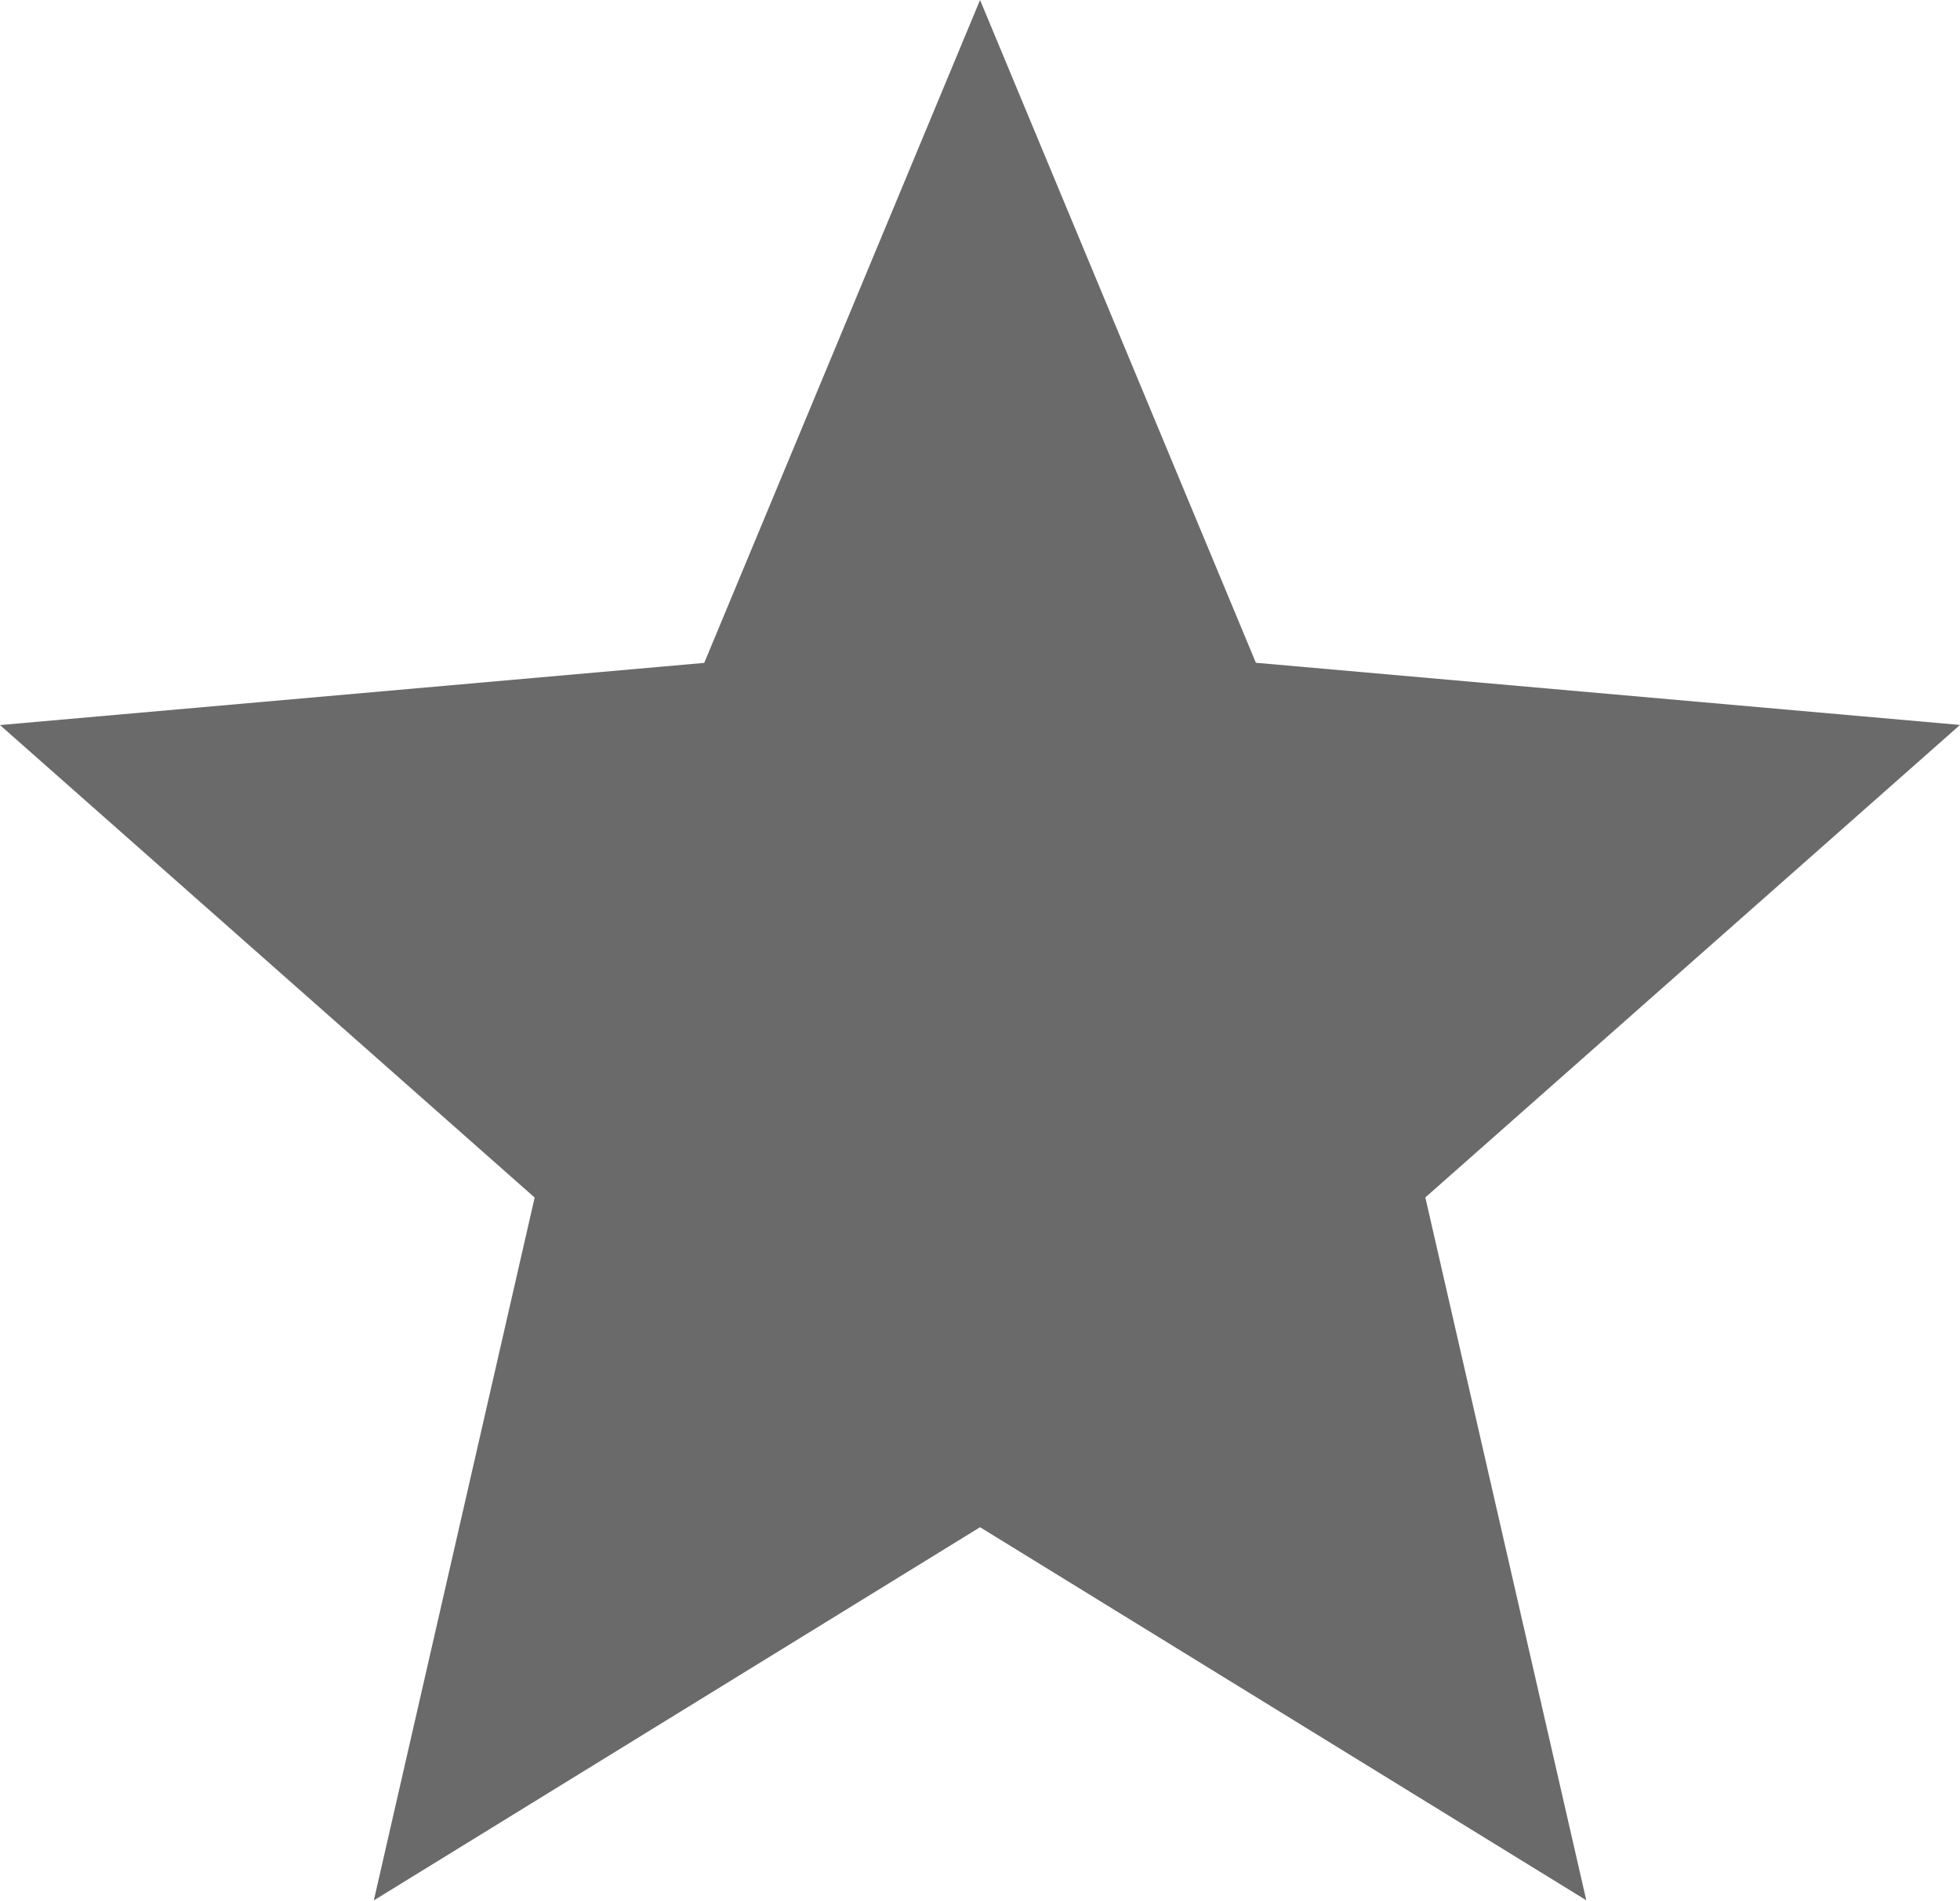
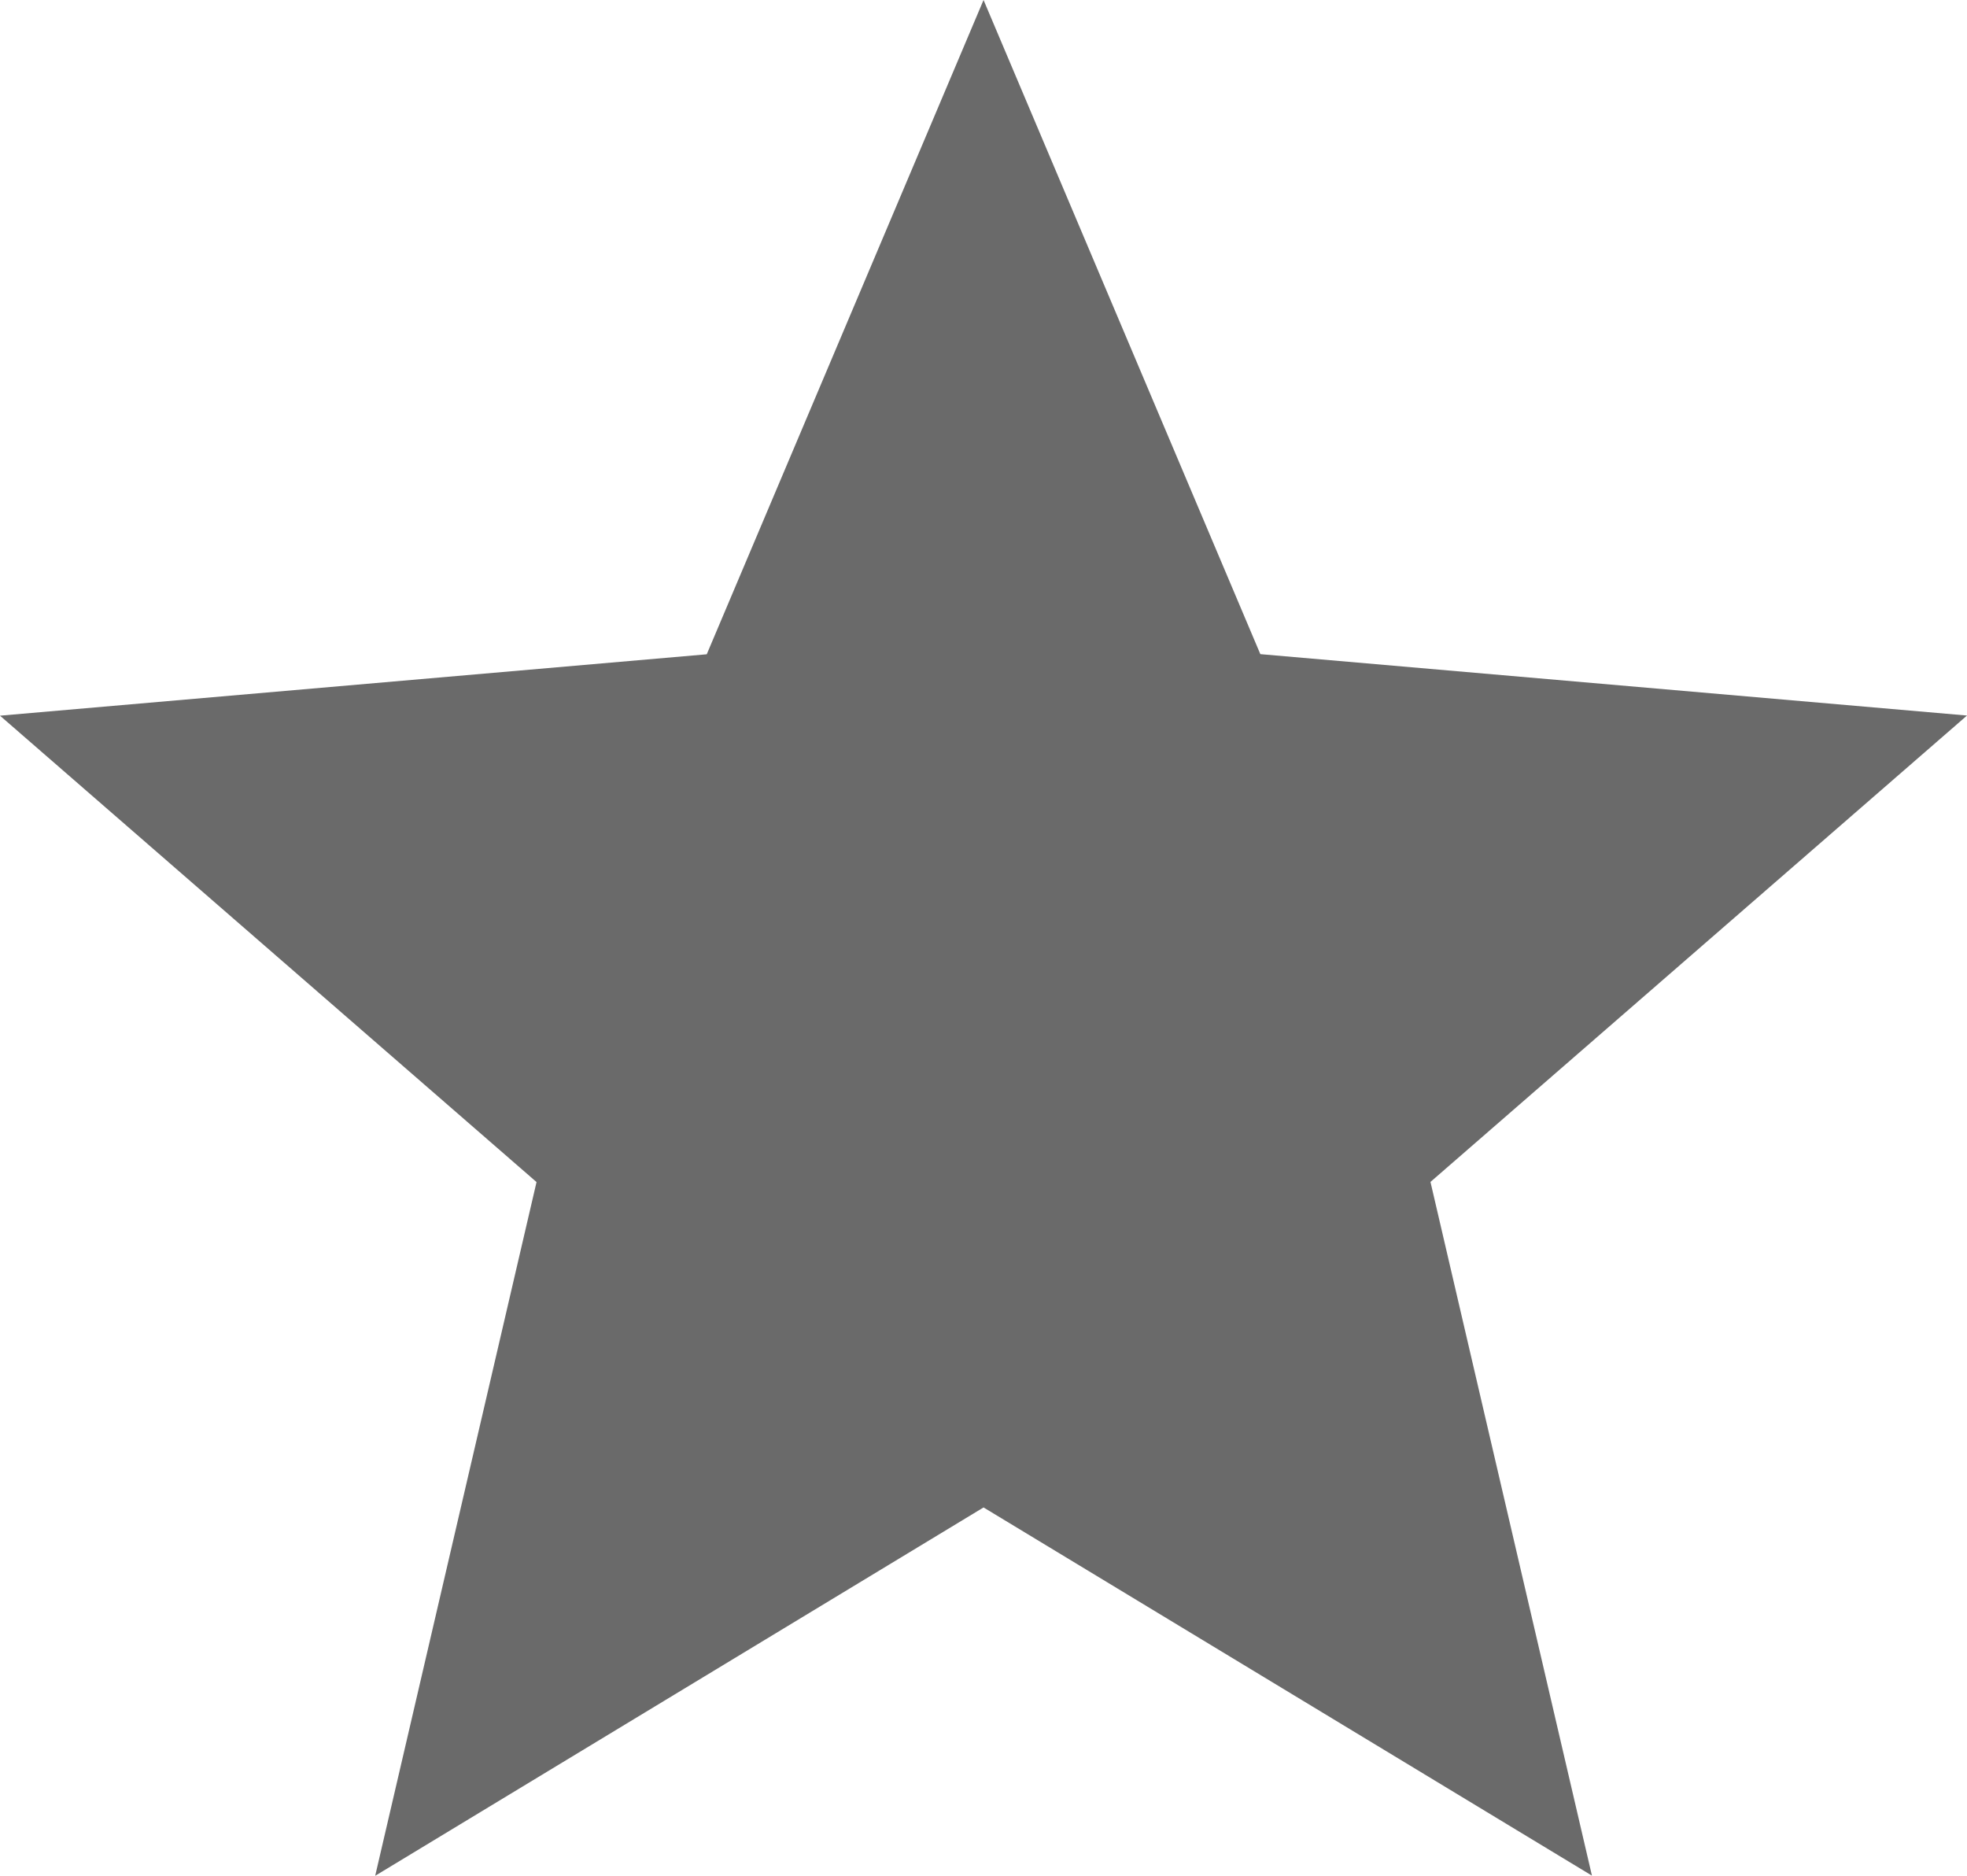
- <svg xmlns="http://www.w3.org/2000/svg" width="33" height="32" viewBox="0 0 33 32" fill="none">
-   <path d="M6.294 32L9.002 20.165L0 12.209L11.857 11.162L16.501 0L21.145 11.16L33 12.207L23.998 20.163L26.708 31.998L16.501 25.716L6.294 32Z" fill="#6A6A6A" />
+ <svg xmlns="http://www.w3.org/2000/svg" width="43" height="41" viewBox="0 0 43 41" fill="none">
+   <path d="M8.202 41L11.729 25.837L0 15.643L15.45 14.301L21.501 0L27.552 14.298L43 15.64L31.271 25.834L34.801 40.997L21.501 32.949L8.202 41Z" fill="#6A6A6A" />
</svg>
